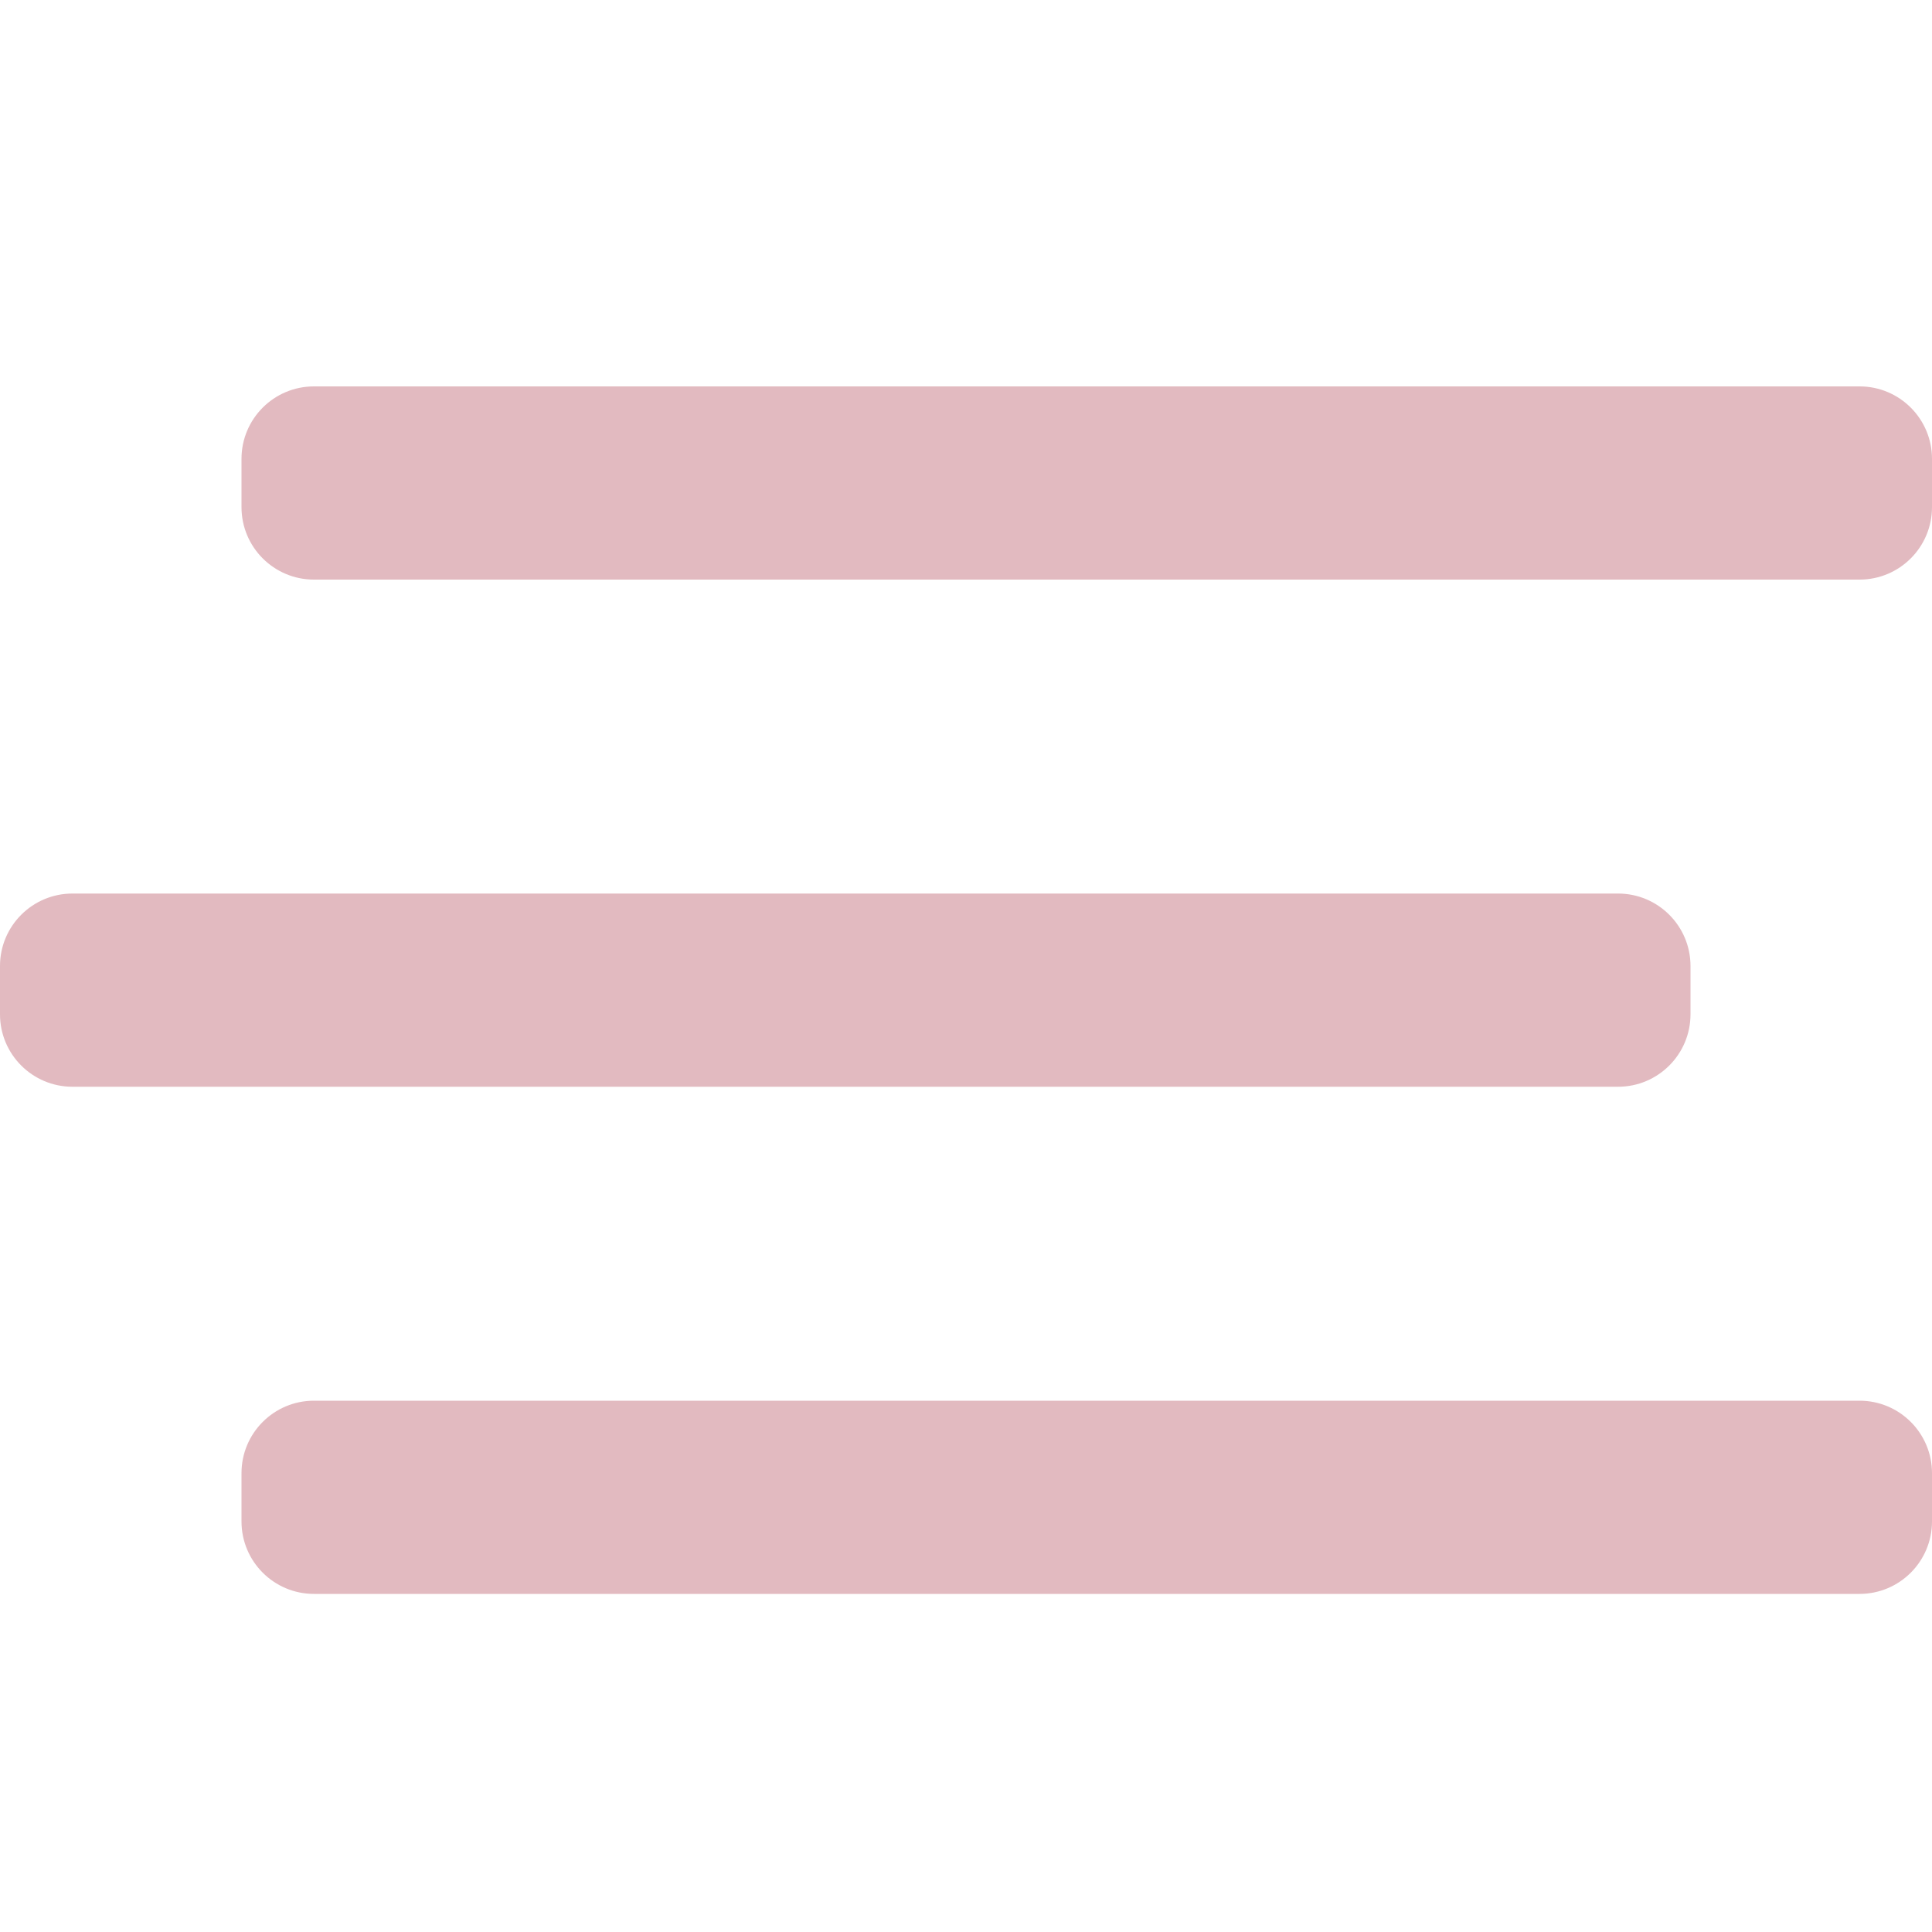
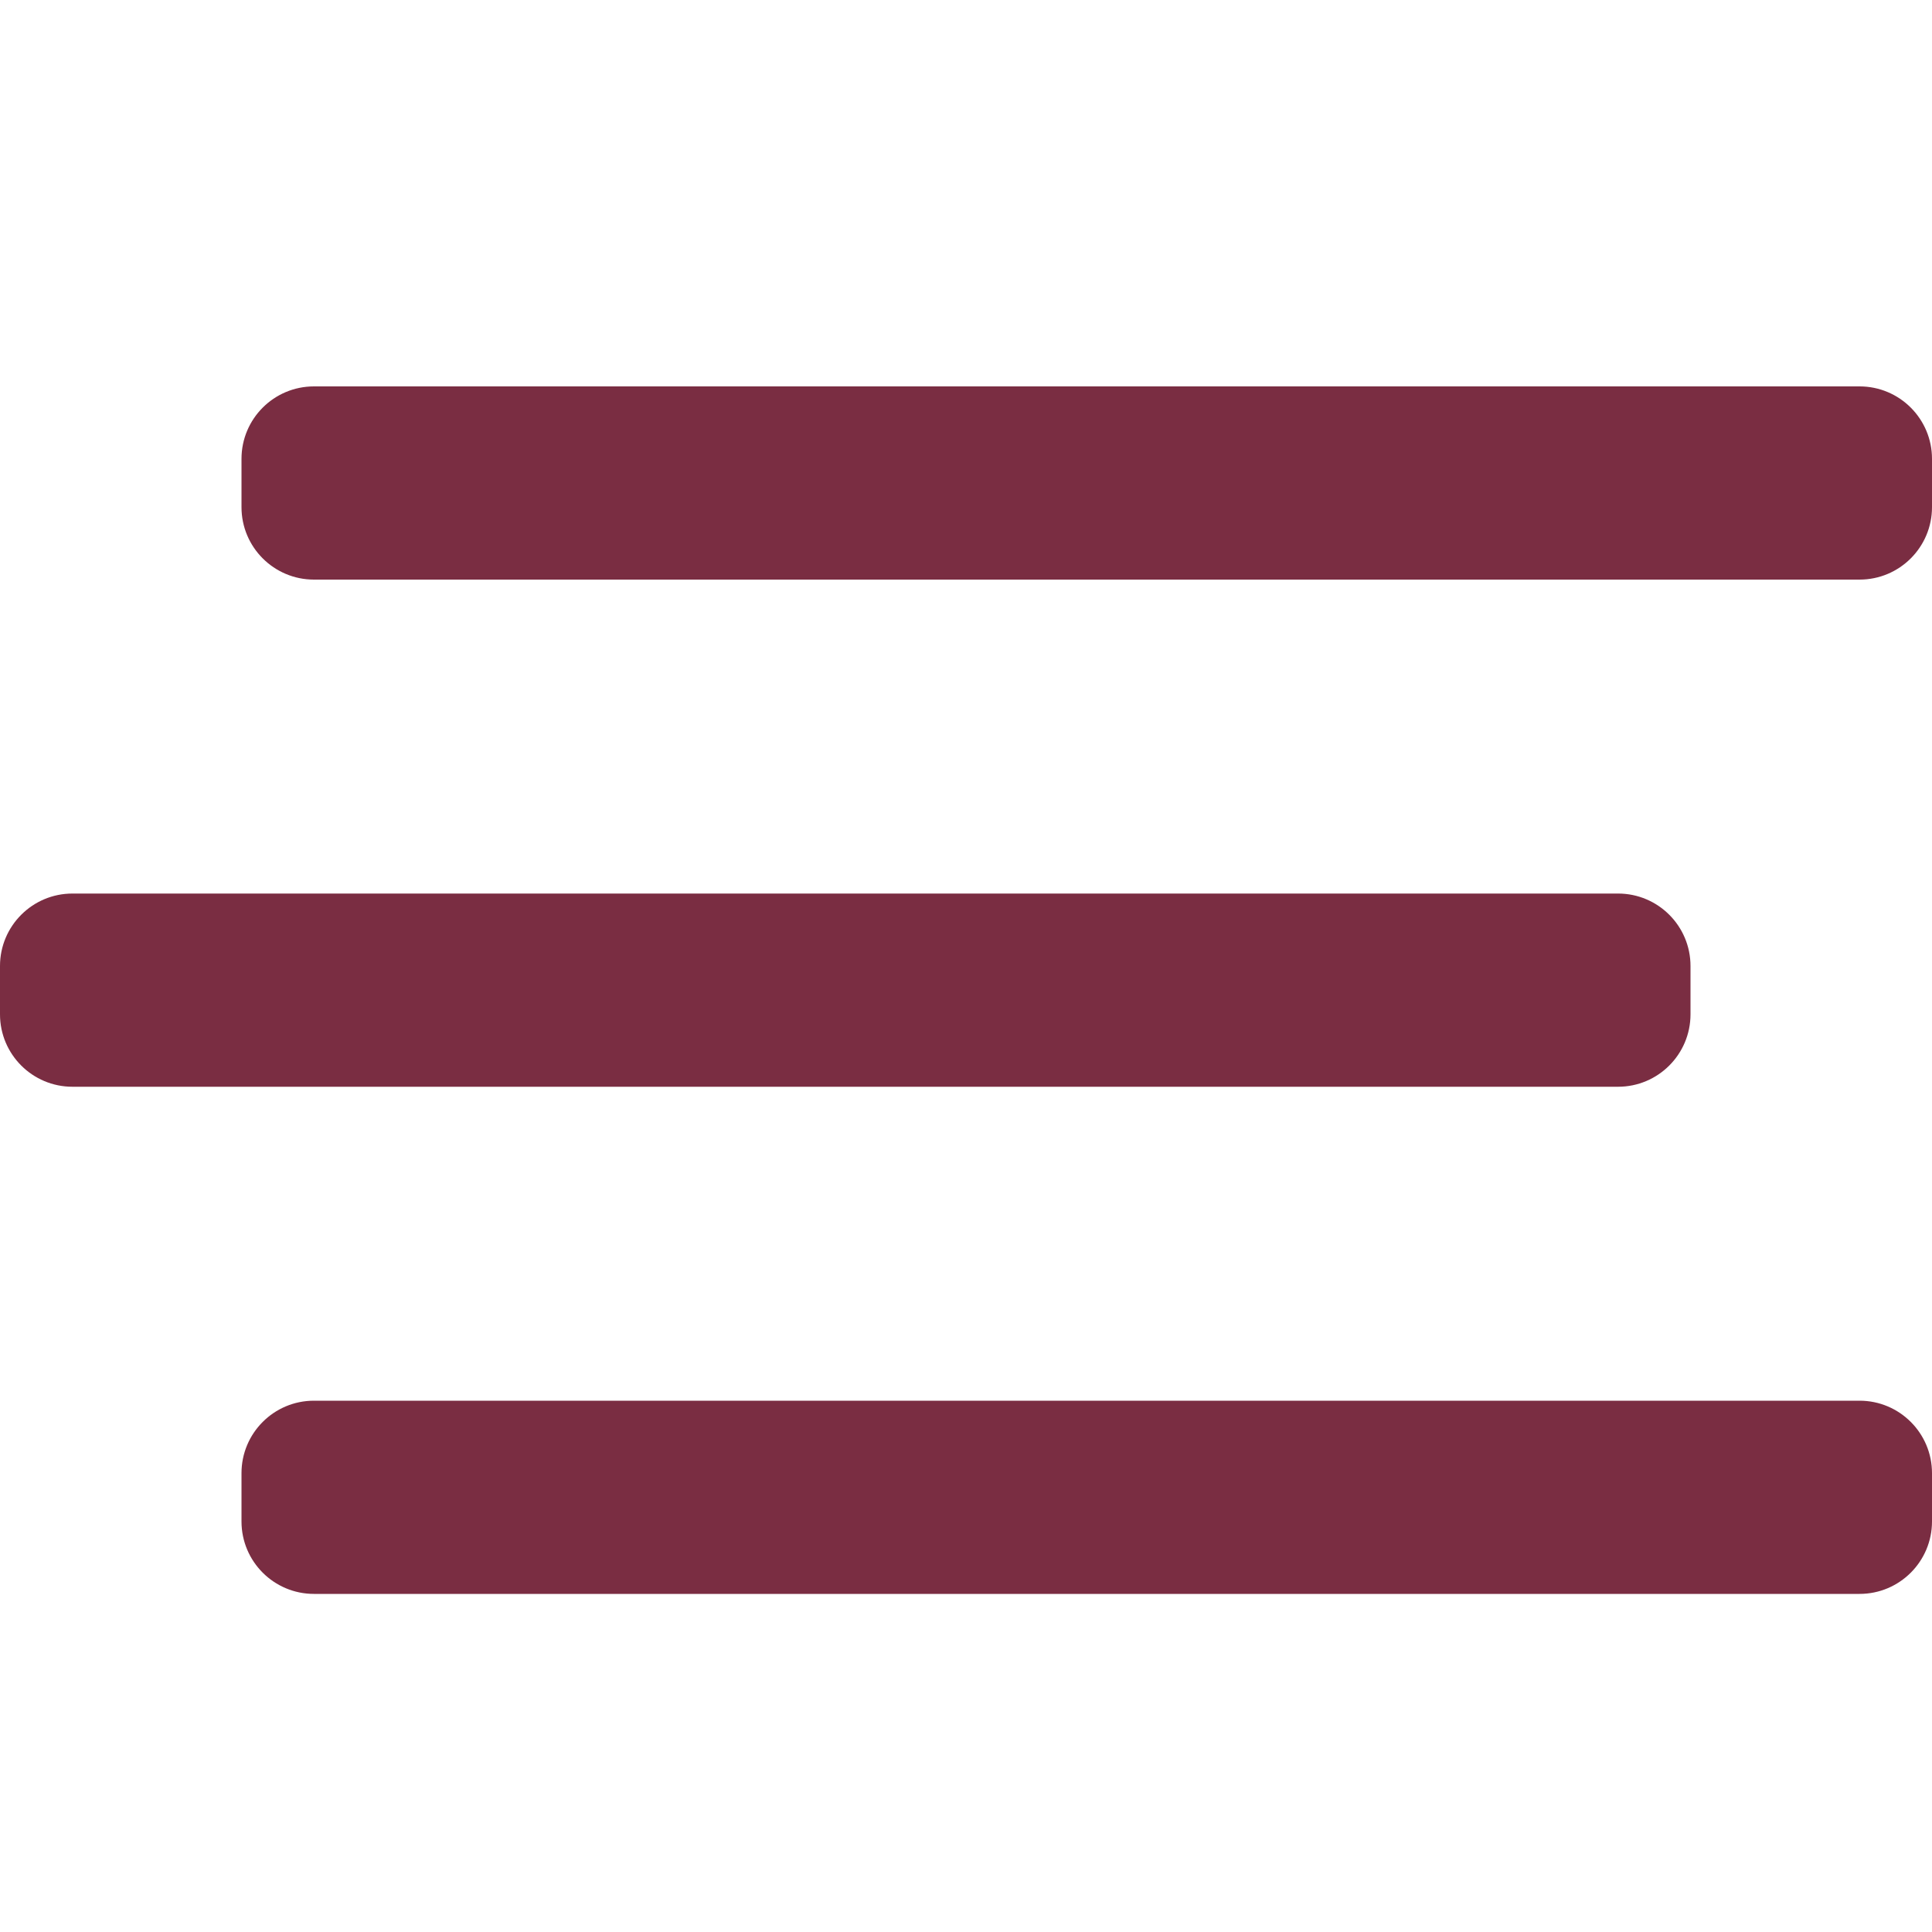
<svg xmlns="http://www.w3.org/2000/svg" width="40" height="40" viewBox="0 0 40 40" fill="none">
-   <rect x="5" y="8" width="35" height="4" fill="#e2bac0" rx="1.5" />
-   <rect x="0" y="18.5" width="35" height="4" fill="#e2bac0" rx="1.5" />
-   <rect x="5" y="29" width="35" height="4" fill="#e2bac0" rx="1.5" />
+   <rect x="5" y="8" width="35" height="4" fill="#7a2d42" rx="1.5" />
+   <rect x="0" y="18.5" width="35" height="4" fill="#7a2d42" rx="1.5" />
+   <rect x="5" y="29" width="35" height="4" fill="#7a2d42" rx="1.5" />
</svg>
